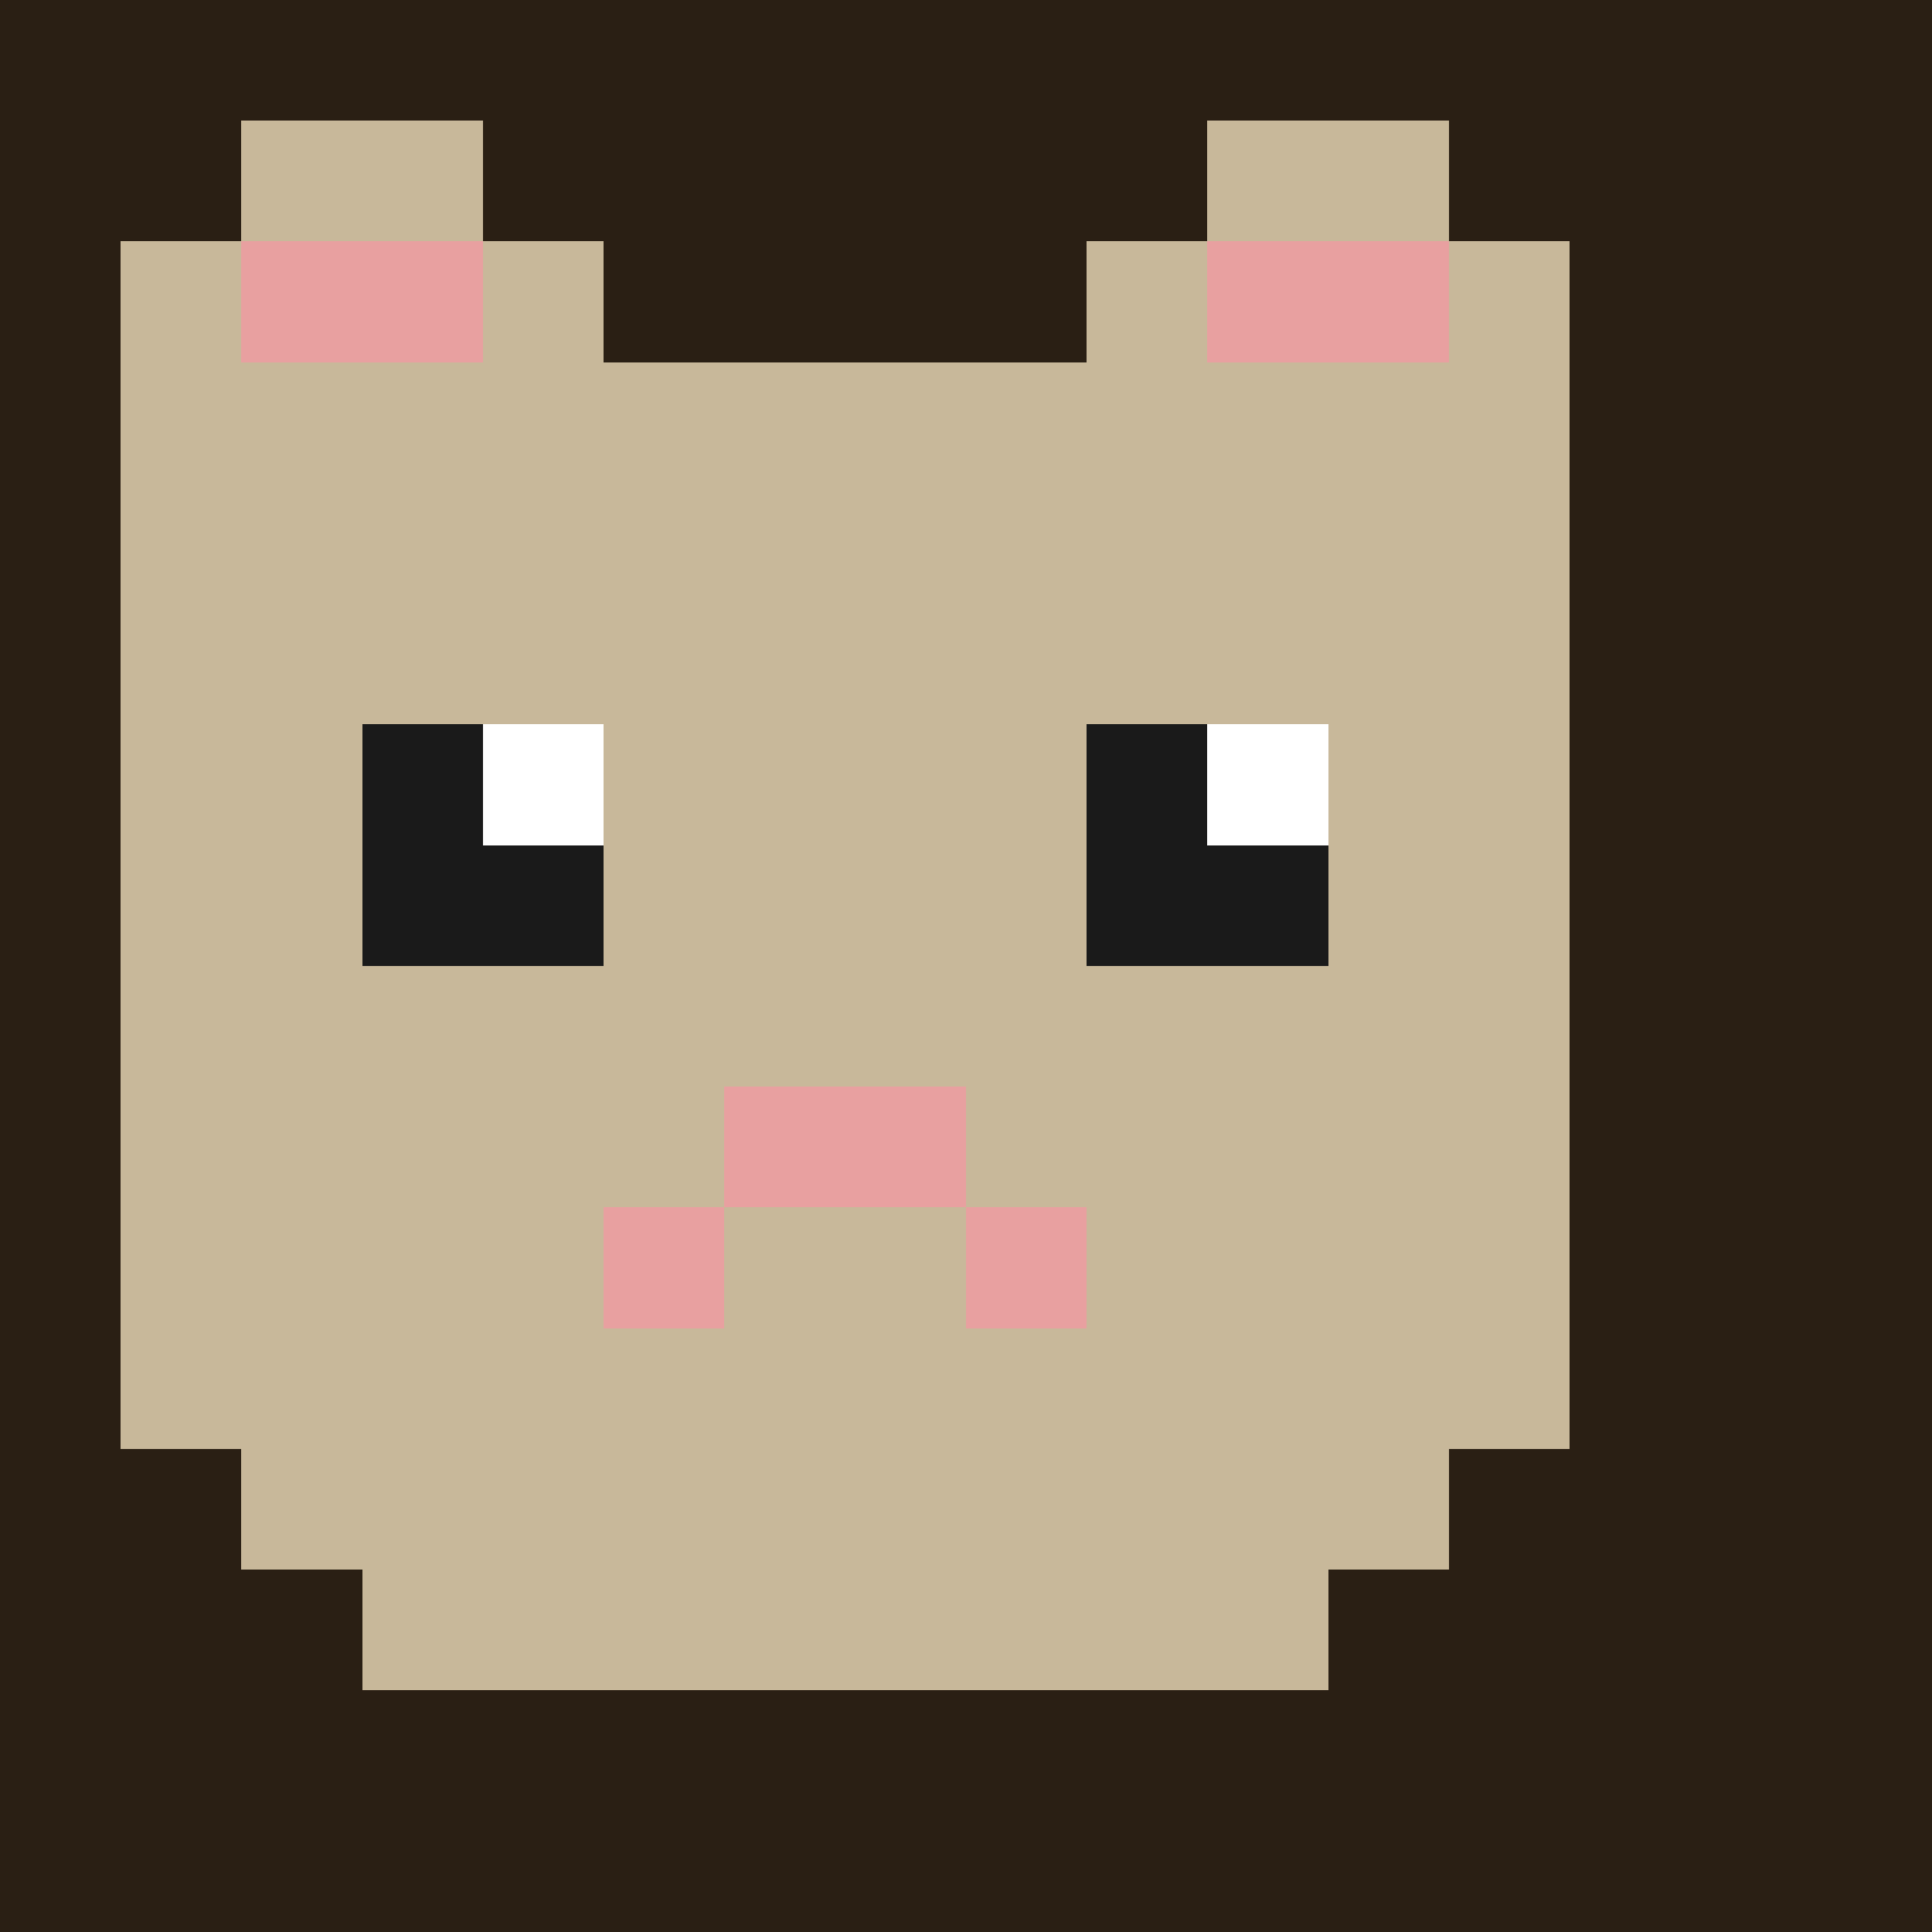
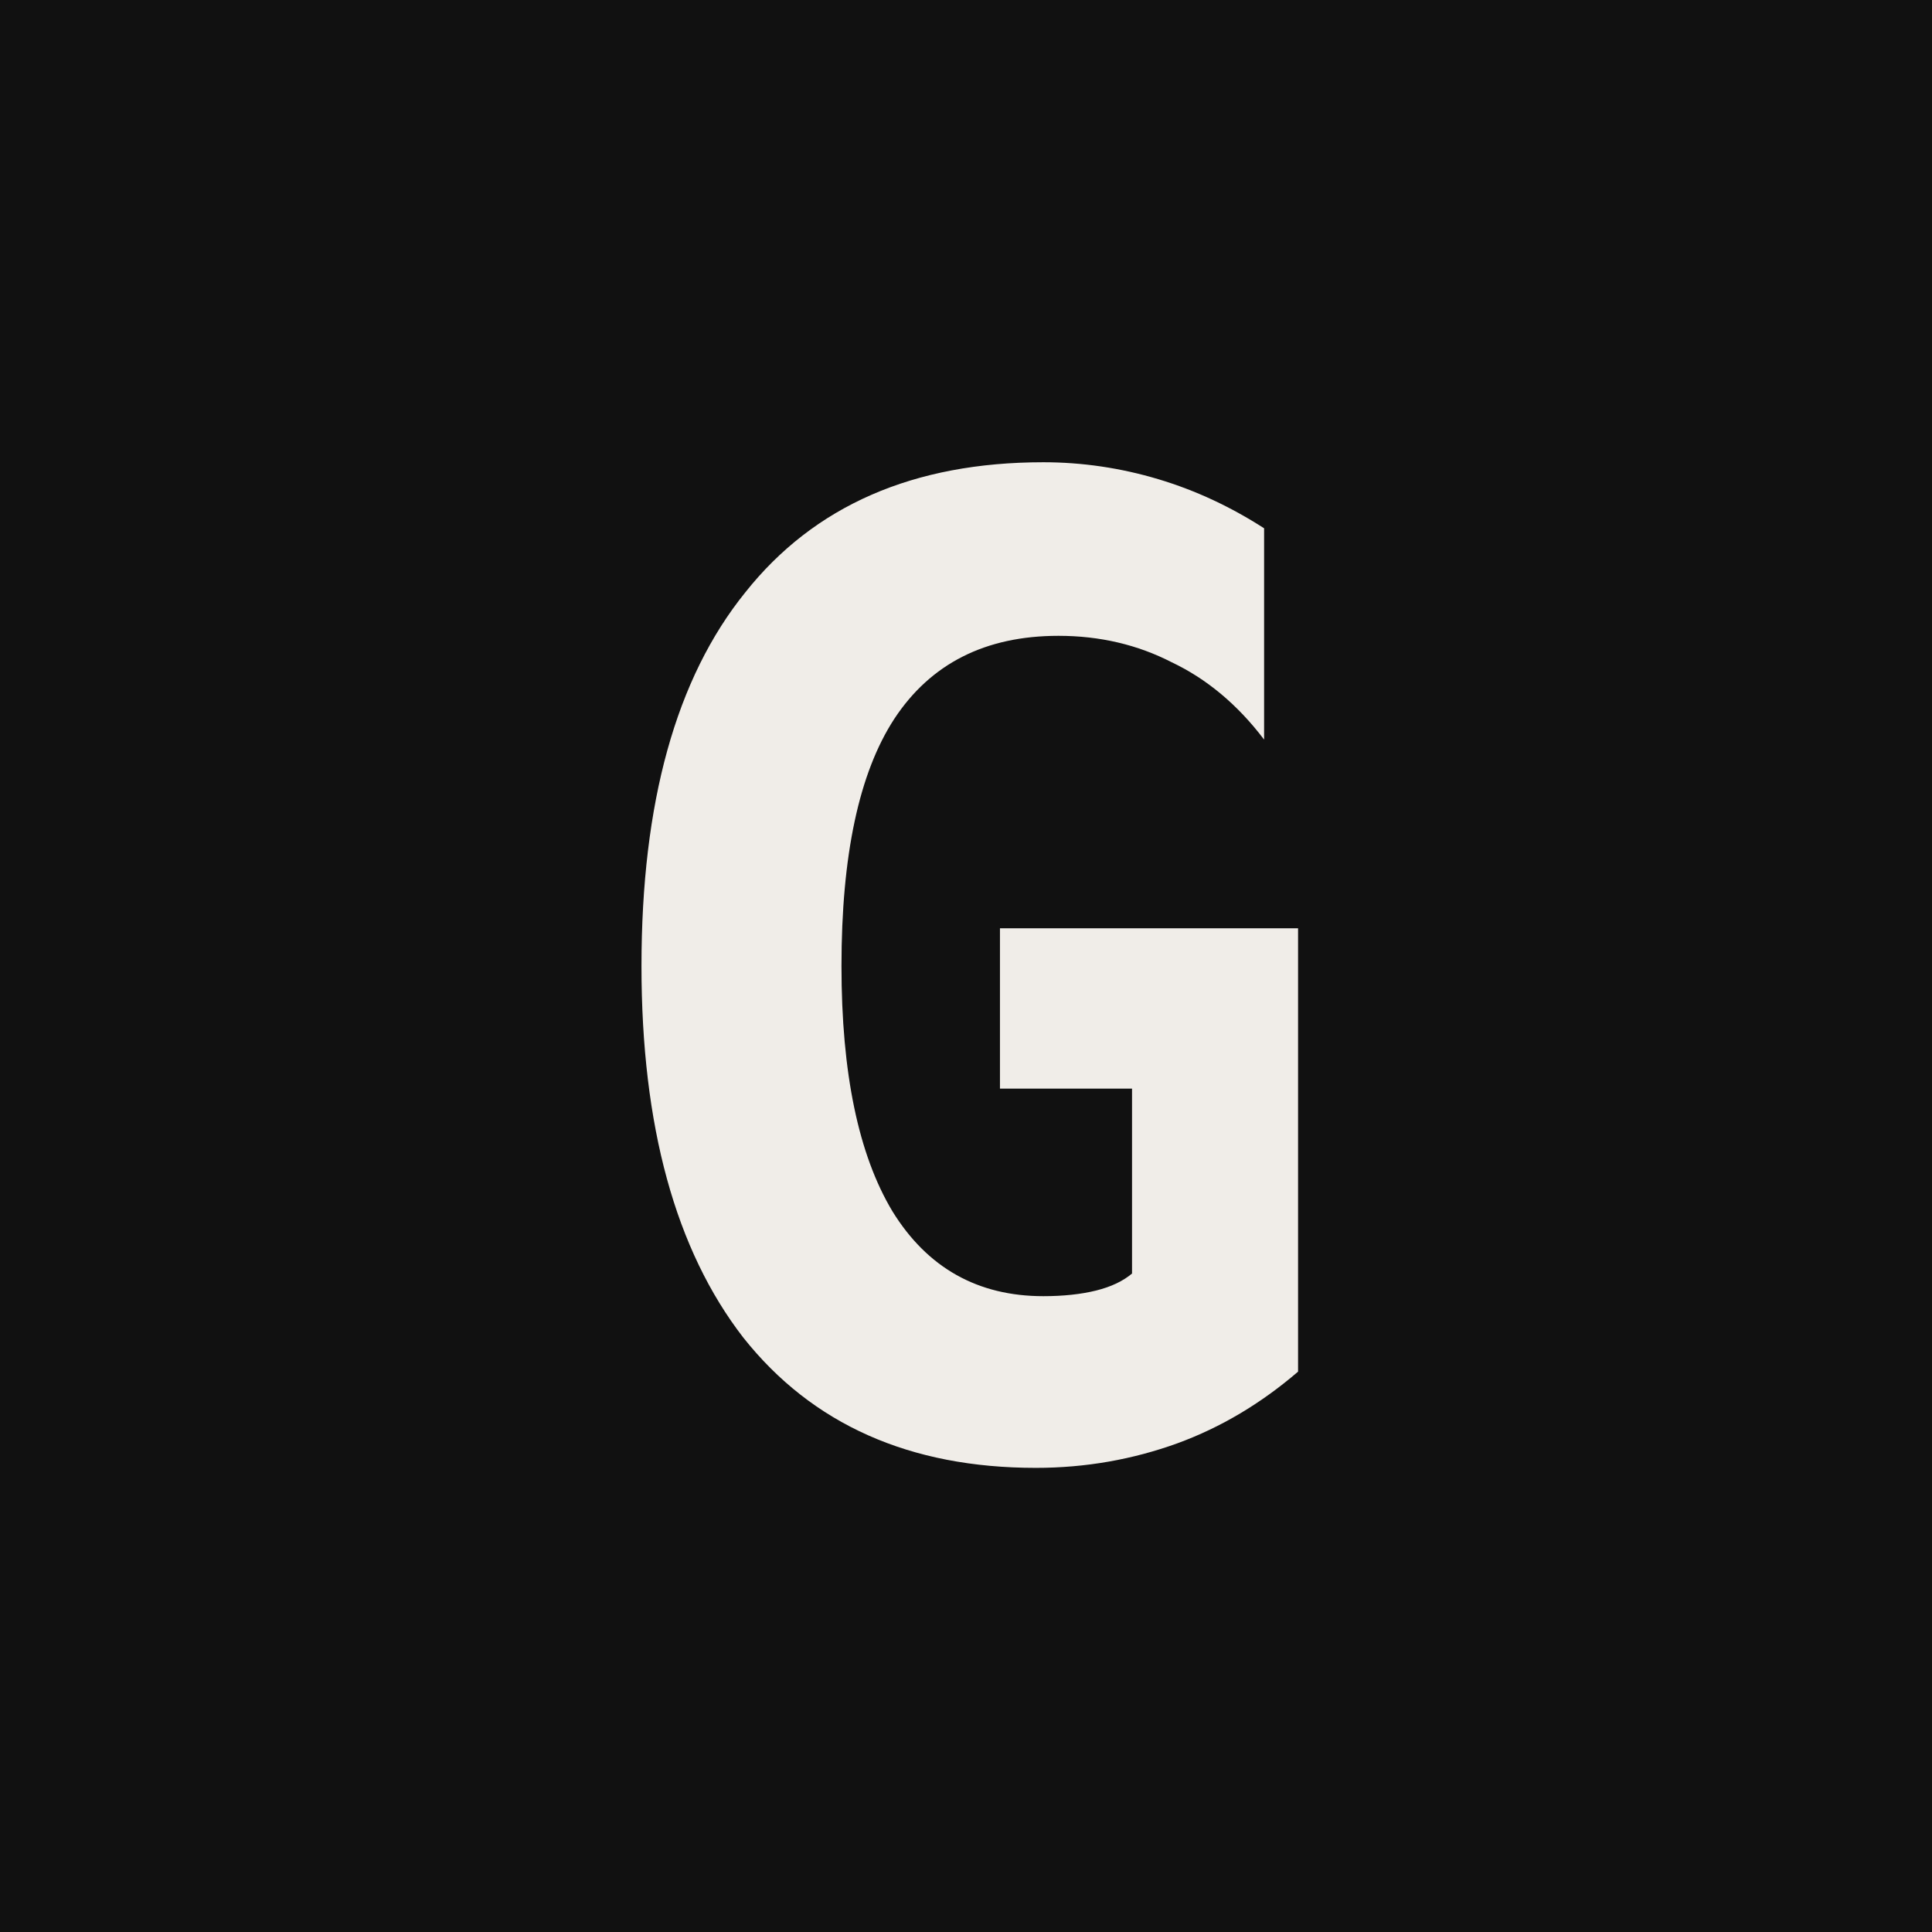
- <svg xmlns="http://www.w3.org/2000/svg" viewBox="0 0 16 16" shape-rendering="crispEdges">
-   <rect width="16" height="16" fill="#2a1f14" />
-   <rect x="2" y="1" width="2" height="1" fill="#c8b89a" />
-   <rect x="10" y="1" width="2" height="1" fill="#c8b89a" />
-   <rect x="1" y="2" width="4" height="1" fill="#c8b89a" />
-   <rect x="9" y="2" width="4" height="1" fill="#c8b89a" />
-   <rect x="2" y="2" width="2" height="1" fill="#e8a0a0" />
-   <rect x="10" y="2" width="2" height="1" fill="#e8a0a0" />
-   <rect x="1" y="3" width="12" height="9" fill="#c8b89a" />
-   <rect x="2" y="12" width="10" height="1" fill="#c8b89a" />
-   <rect x="3" y="13" width="8" height="1" fill="#c8b89a" />
-   <rect x="3" y="6" width="2" height="2" fill="#1a1a1a" />
-   <rect x="9" y="6" width="2" height="2" fill="#1a1a1a" />
-   <rect x="4" y="6" width="1" height="1" fill="#ffffff" />
-   <rect x="10" y="6" width="1" height="1" fill="#ffffff" />
-   <rect x="6" y="9" width="2" height="1" fill="#e8a0a0" />
-   <rect x="5" y="10" width="1" height="1" fill="#e8a0a0" />
-   <rect x="8" y="10" width="1" height="1" fill="#e8a0a0" />
+ <svg xmlns="http://www.w3.org/2000/svg" viewBox="0 0 16 16">
+   <rect width="16" height="16" fill="#111111" />
+   <text x="8" y="12" text-anchor="middle" font-family="ui-monospace, monospace" font-size="11" font-weight="700" fill="#f0ede8">G</text>
</svg>
